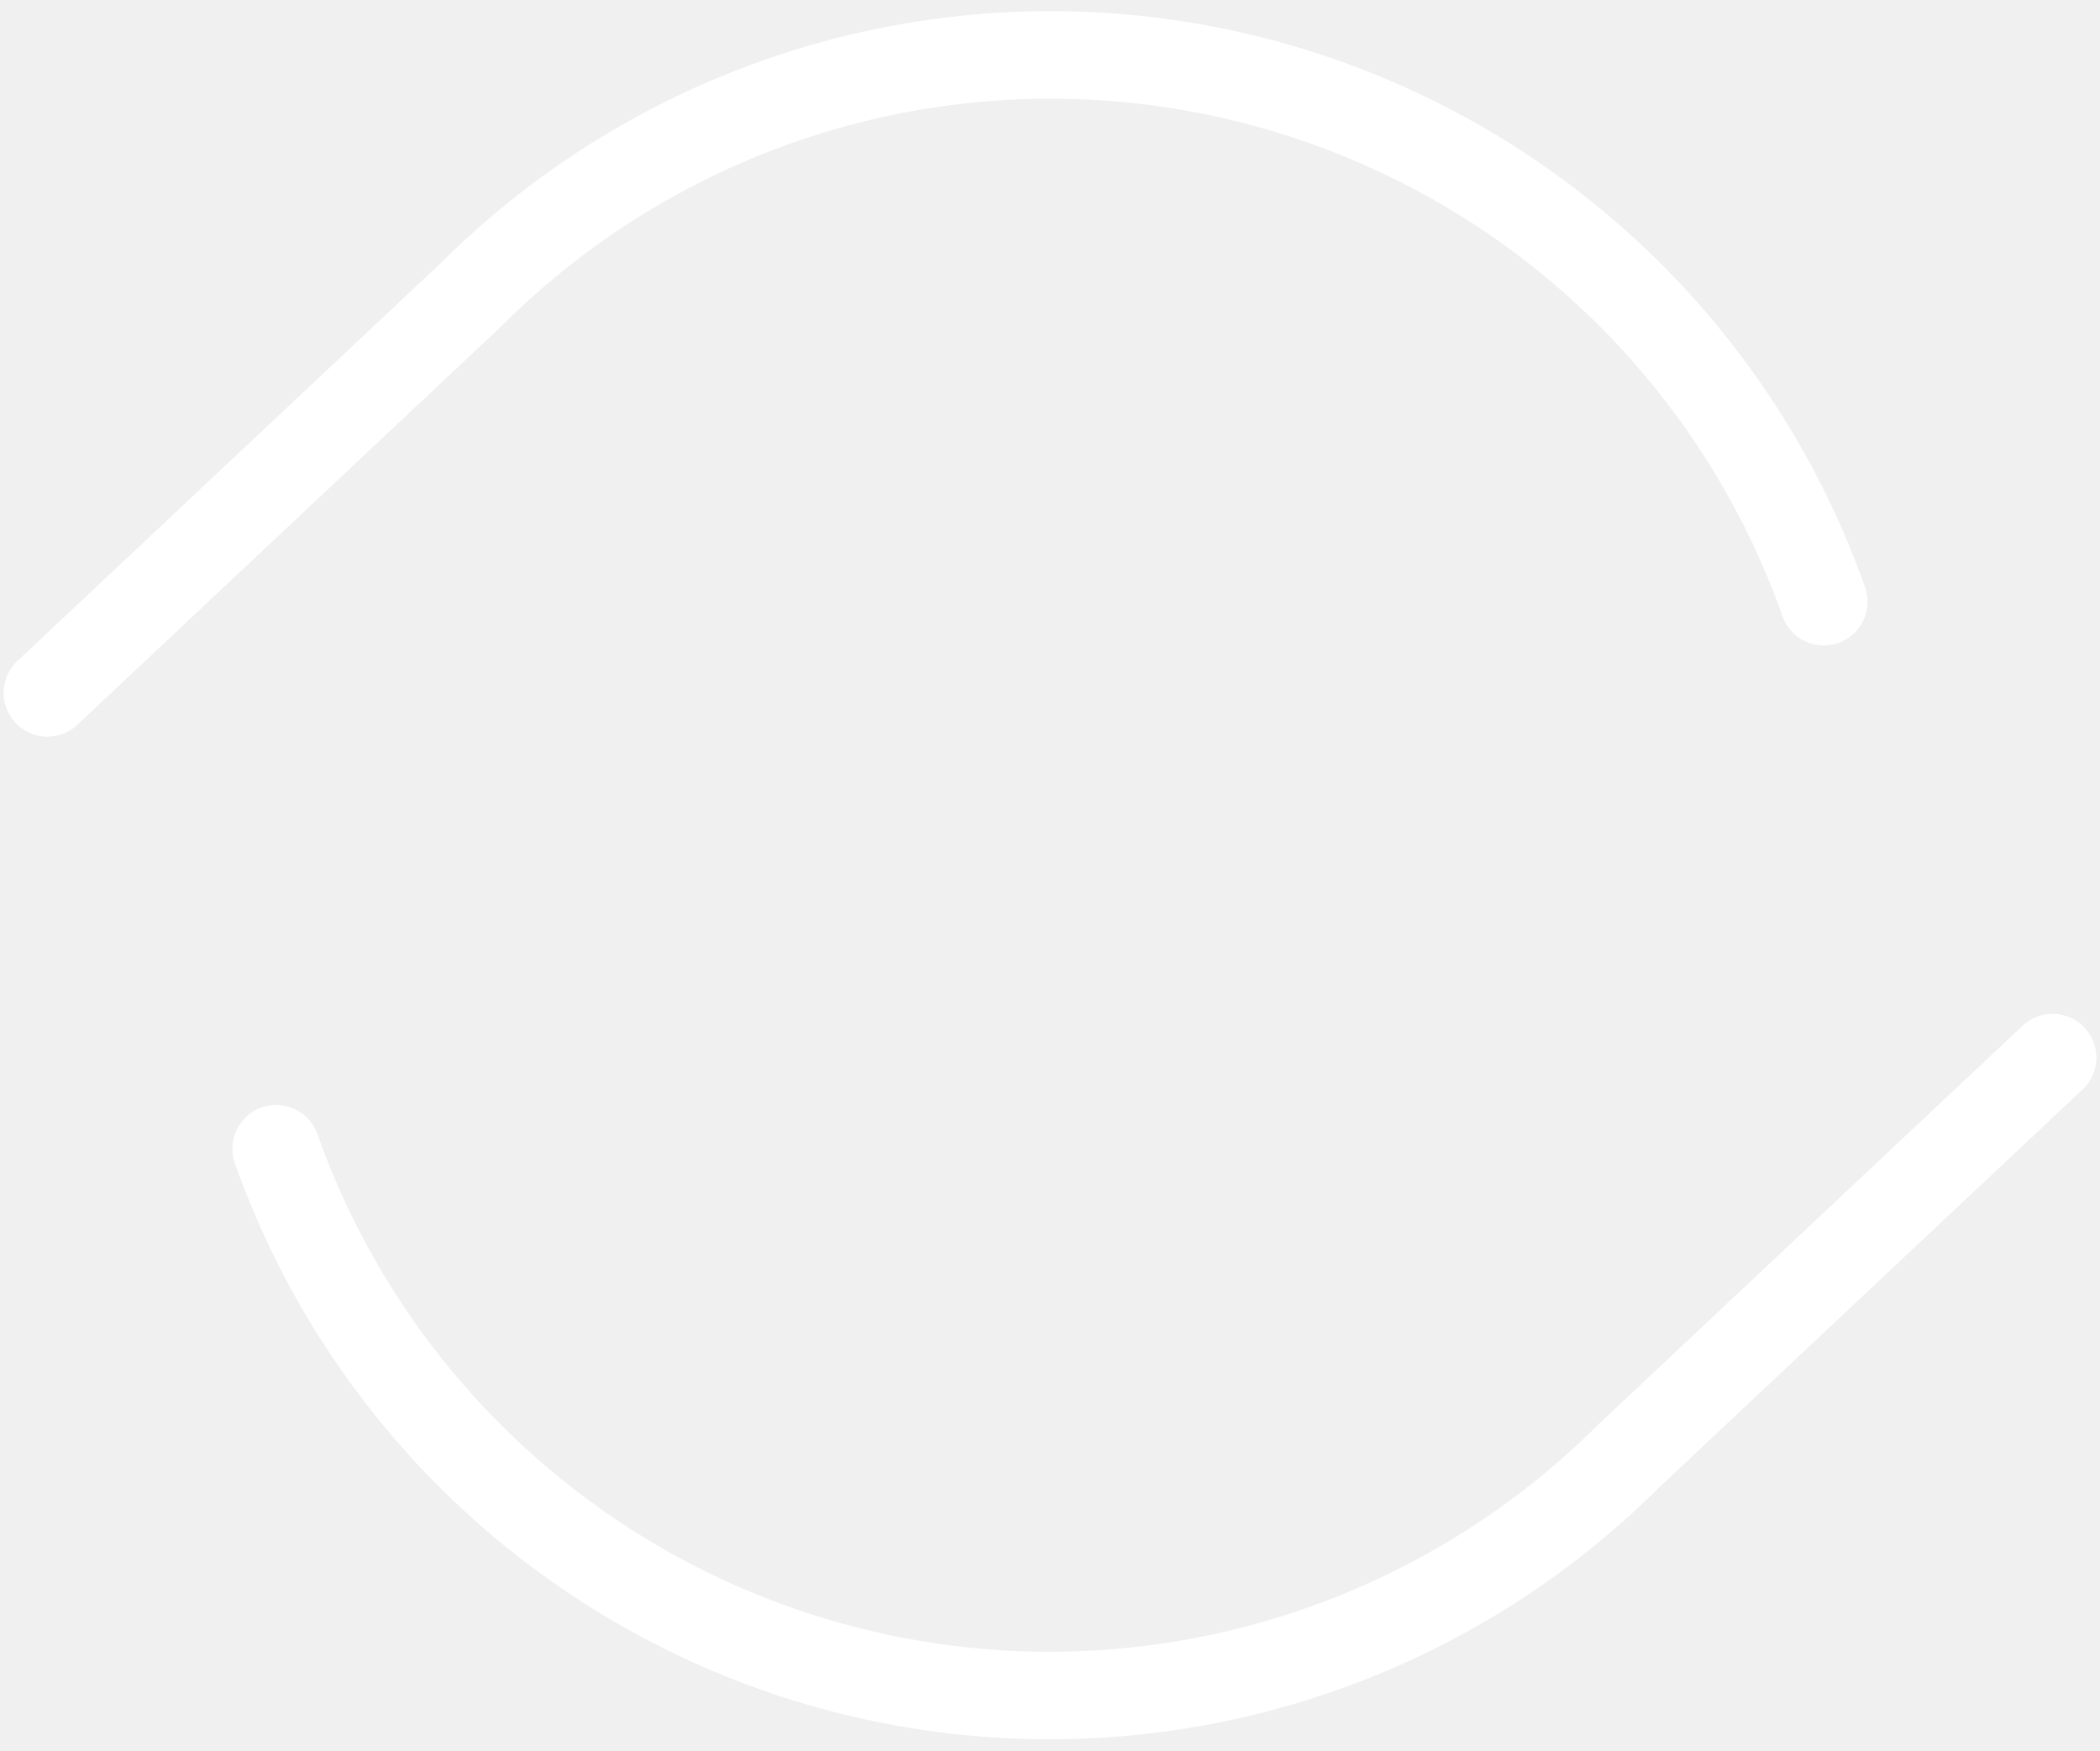
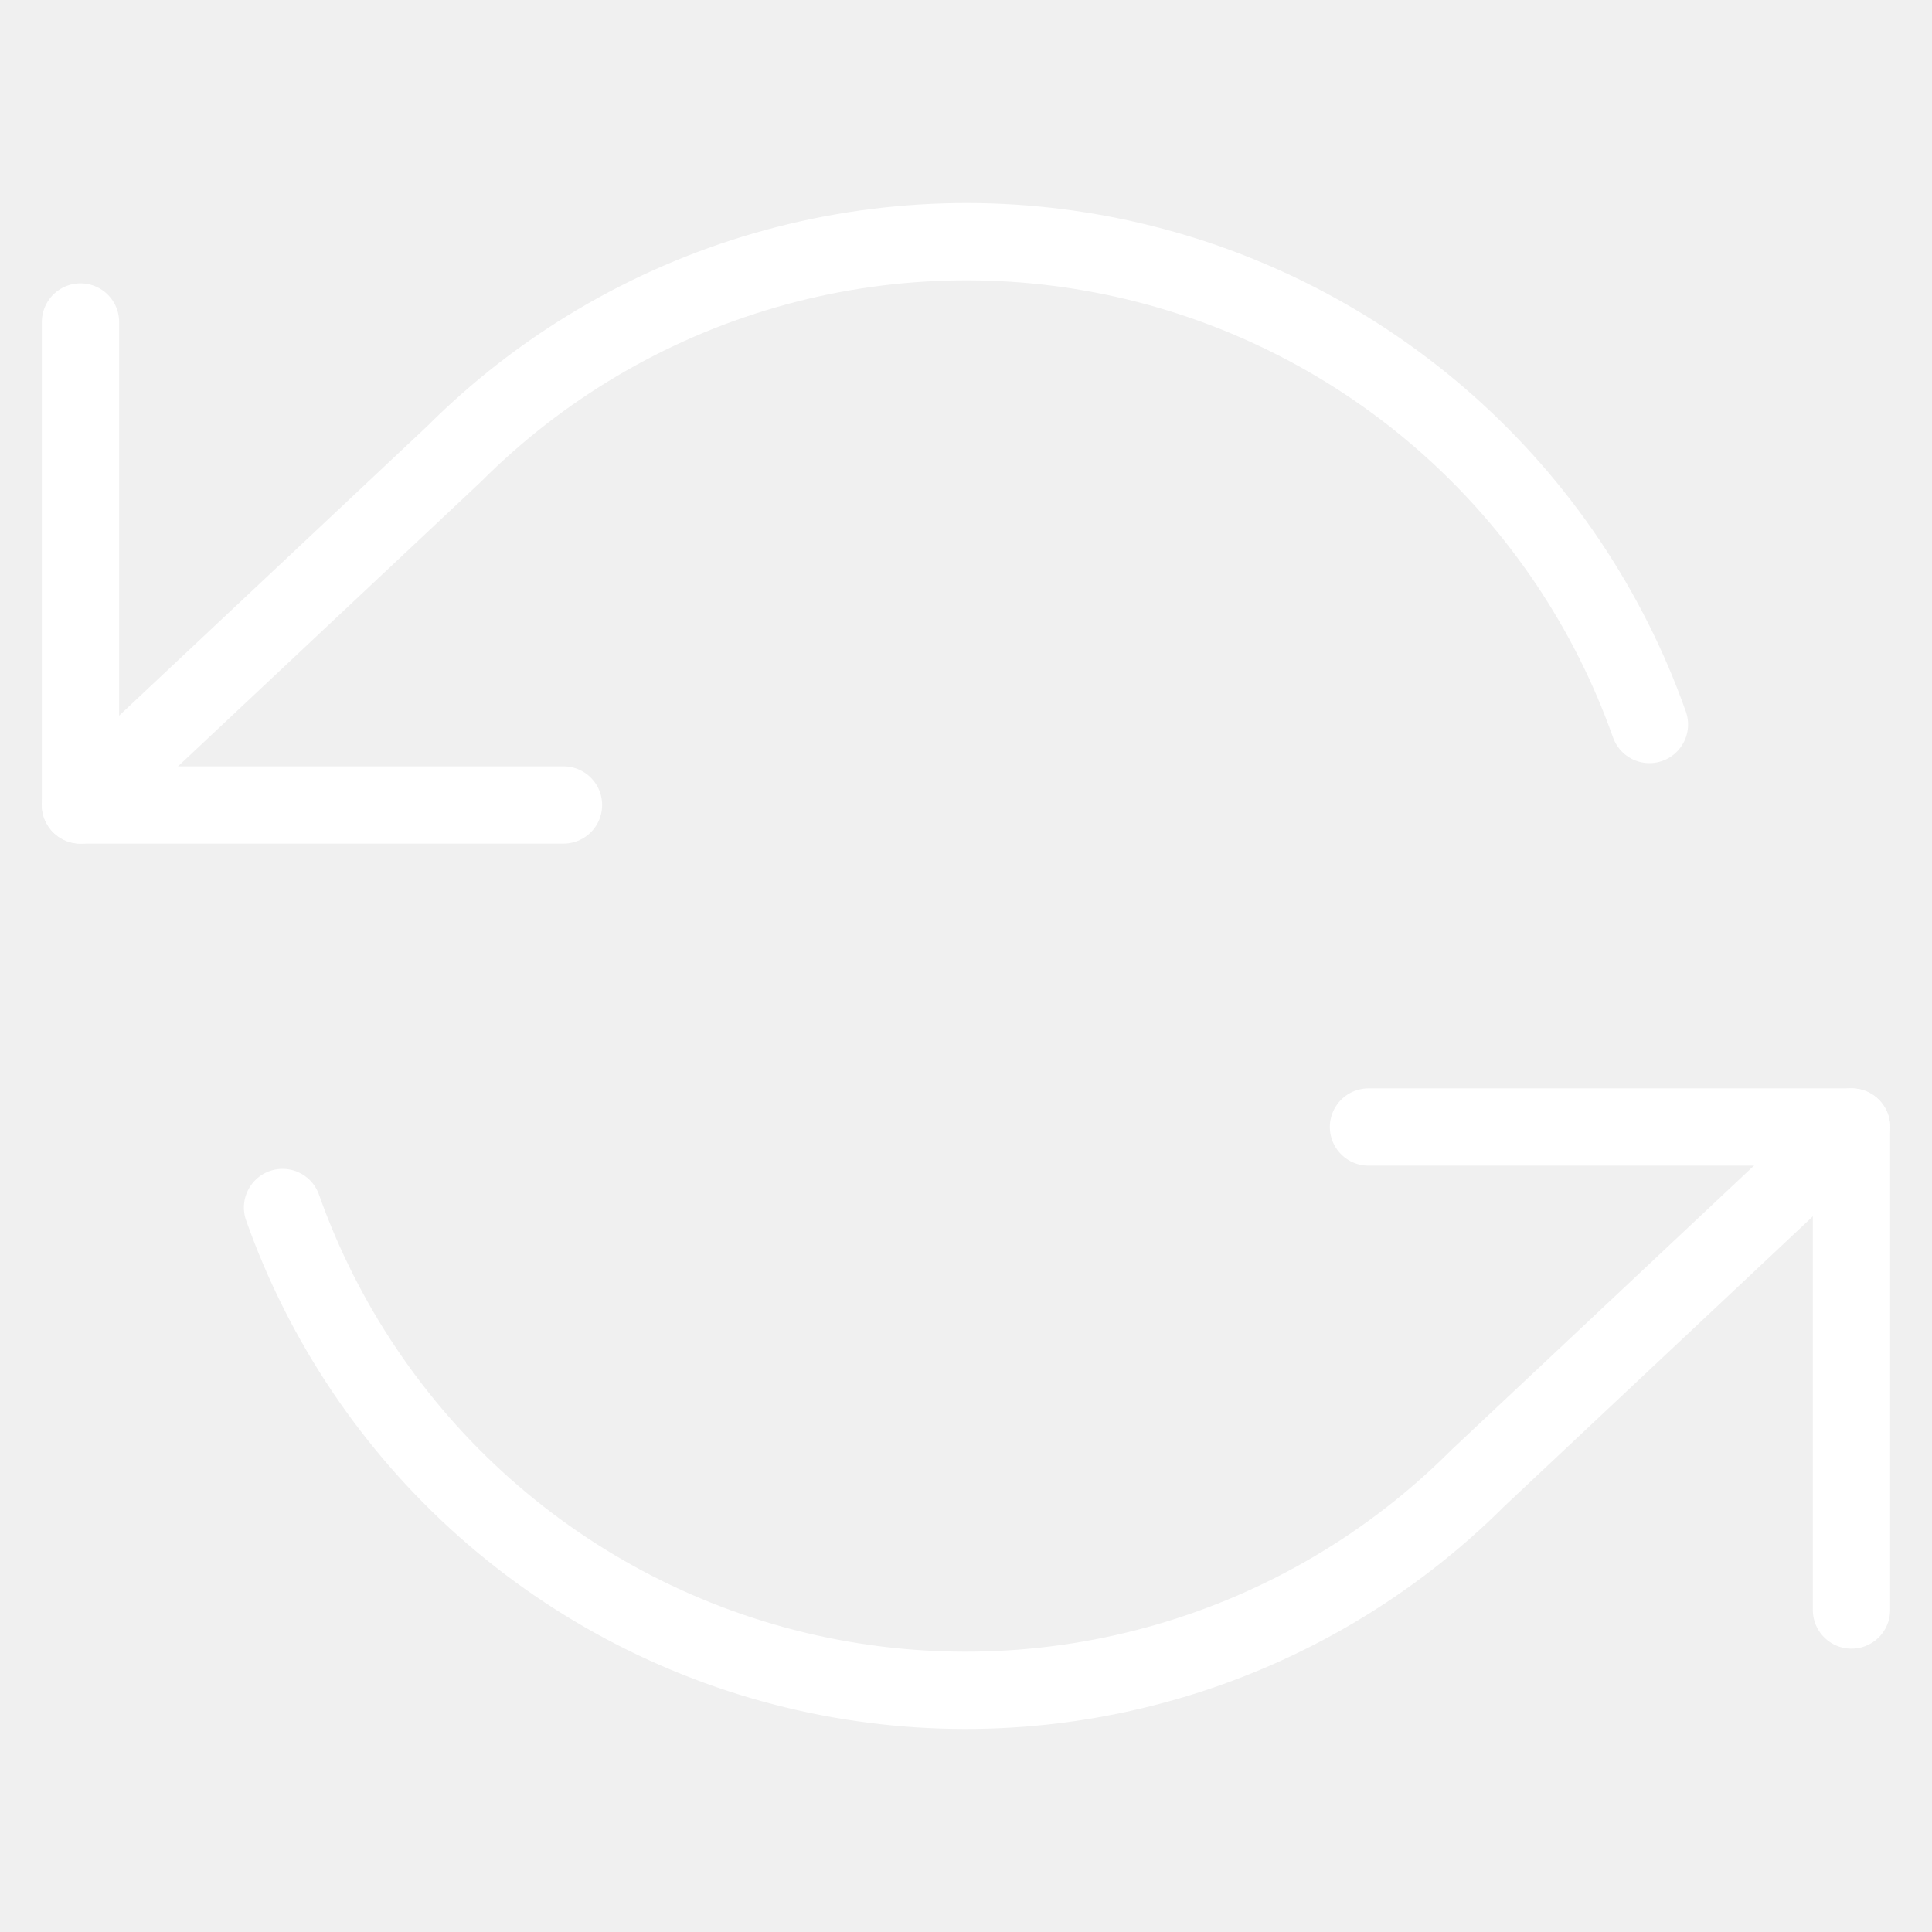
- <svg xmlns="http://www.w3.org/2000/svg" width="48" height="40" viewBox="0 0 48 40" fill="none">
-   <path d="M41.687 13.75C40.631 10.764 38.835 8.095 36.468 5.99C34.1 3.886 31.238 2.416 28.149 1.717C25.06 1.018 21.844 1.113 18.802 1.993C15.759 2.873 12.989 4.51 10.75 6.75L1.083 15.833M46.917 24.167L37.25 33.25C35.011 35.49 32.241 37.127 29.198 38.007C26.156 38.887 22.94 38.982 19.851 38.283C16.761 37.584 13.899 36.114 11.532 34.01C9.165 31.905 7.369 29.236 6.312 26.25" stroke="white" stroke-width="2" stroke-linecap="round" stroke-linejoin="round" />
+ <svg xmlns="http://www.w3.org/2000/svg" width="50" height="50" viewBox="0 0 50 50" fill="none">
+   <path d="M2.083 8.333V20.833H14.583" stroke="white" stroke-width="2" stroke-linecap="round" stroke-linejoin="round" />
+   <path d="M47.916 41.667V29.167H35.416" stroke="white" stroke-width="2" stroke-linecap="round" stroke-linejoin="round" />
+   <path d="M42.687 18.75C41.631 15.764 39.835 13.095 37.468 10.99C35.1 8.886 32.239 7.416 29.149 6.717C26.06 6.018 22.844 6.113 19.802 6.993C16.759 7.873 13.989 9.51 11.75 11.75L2.083 20.833M47.917 29.167L38.25 38.25C36.011 40.49 33.241 42.127 30.198 43.007C27.156 43.887 23.94 43.982 20.851 43.283C17.761 42.584 14.899 41.114 12.532 39.01C10.165 36.905 8.369 34.236 7.312 31.25" stroke="white" stroke-width="2" stroke-linecap="round" stroke-linejoin="round" />
</svg>
